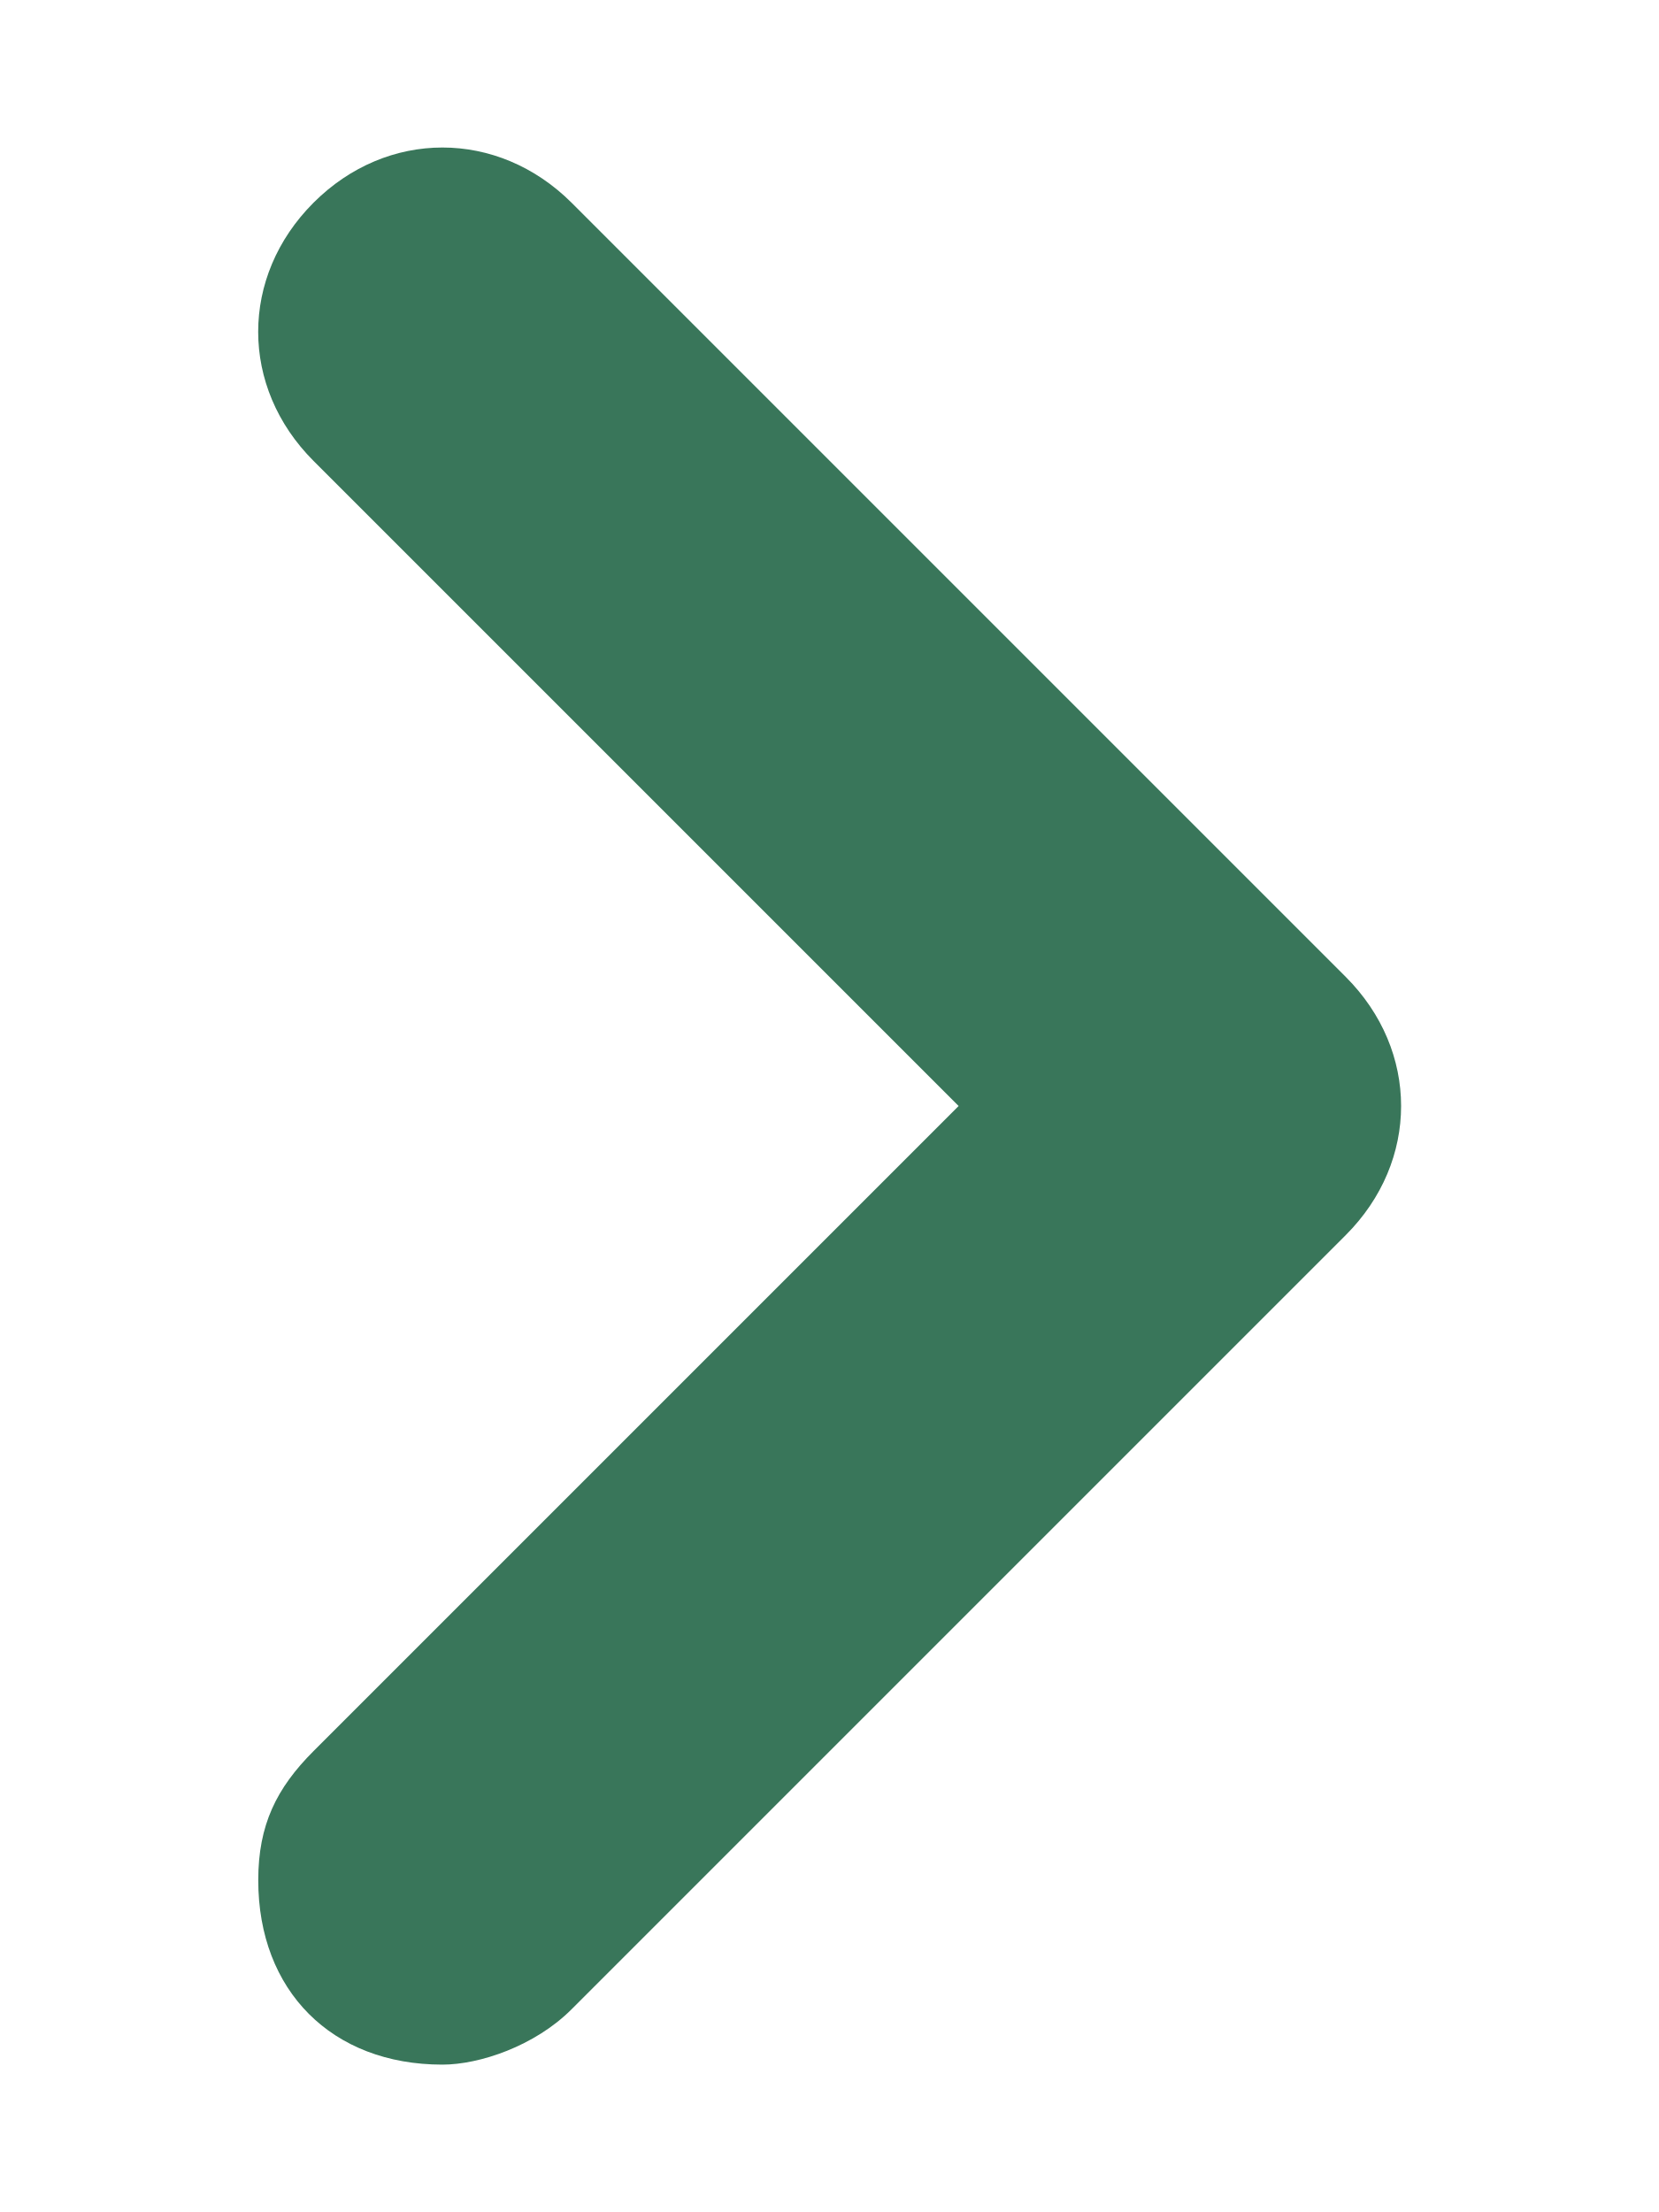
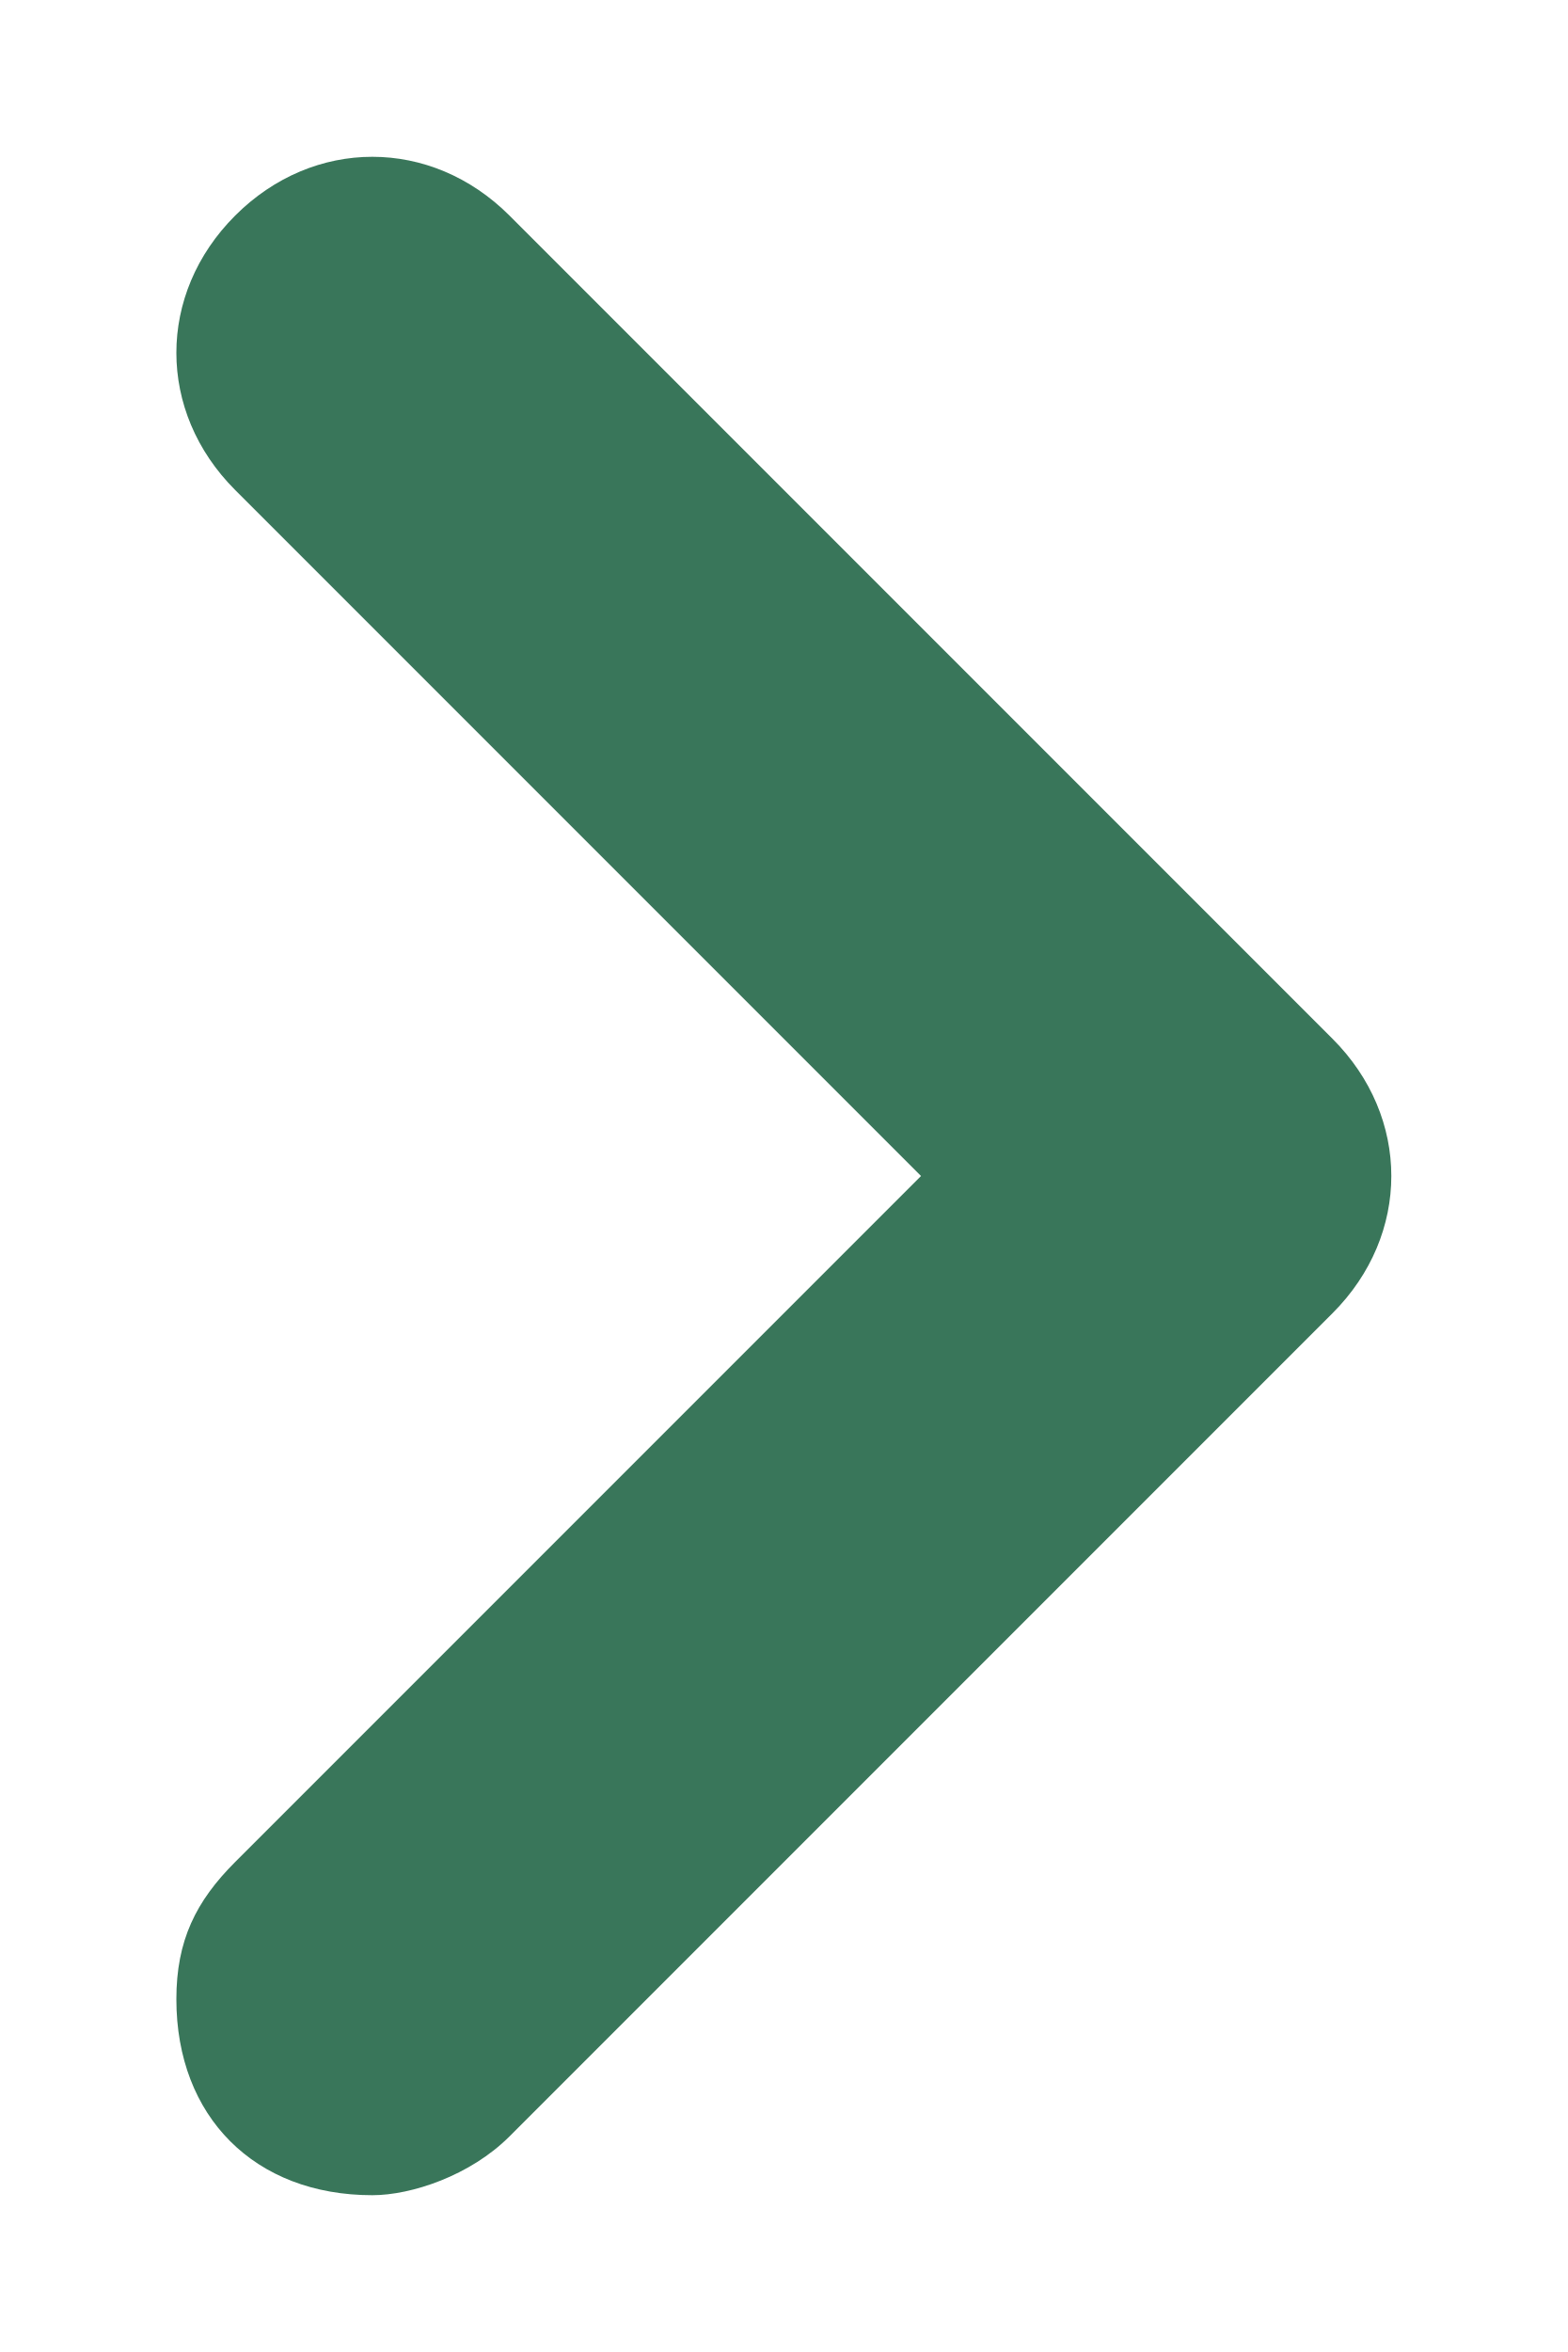
- <svg xmlns="http://www.w3.org/2000/svg" width="6" height="8" viewBox="0 0 6 8" fill="none">
-   <path d="M1.6 7.467C1.2 7.467 0.934 7.2 0.934 6.8C0.934 6.6 1 6.467 1.134 6.333L3.467 4L1.134 1.667C0.867 1.4 0.867 1 1.134 0.733C1.4 0.467 1.8 0.467 2.067 0.733L4.867 3.533C5.134 3.8 5.134 4.2 4.867 4.467L2.067 7.267C1.934 7.4 1.734 7.467 1.6 7.467Z" fill="#39765A" />
+ <svg xmlns="http://www.w3.org/2000/svg" width="8" height="12" viewBox="0 0 8 12" fill="none">
+   <path d="M1.9 11.2C1.3 11.2 0.9 10.8 0.9 10.2C0.9 9.9 1 9.7 1.2 9.5L4.7 6L1.2 2.5C0.8 2.1 0.8 1.5 1.2 1.1C1.6 0.7 2.2 0.7 2.6 1.1L6.8 5.3C7.2 5.7 7.2 6.3 6.8 6.7L2.6 10.9C2.4 11.1 2.1 11.2 1.9 11.2Z" fill="#39765A" />
</svg>
